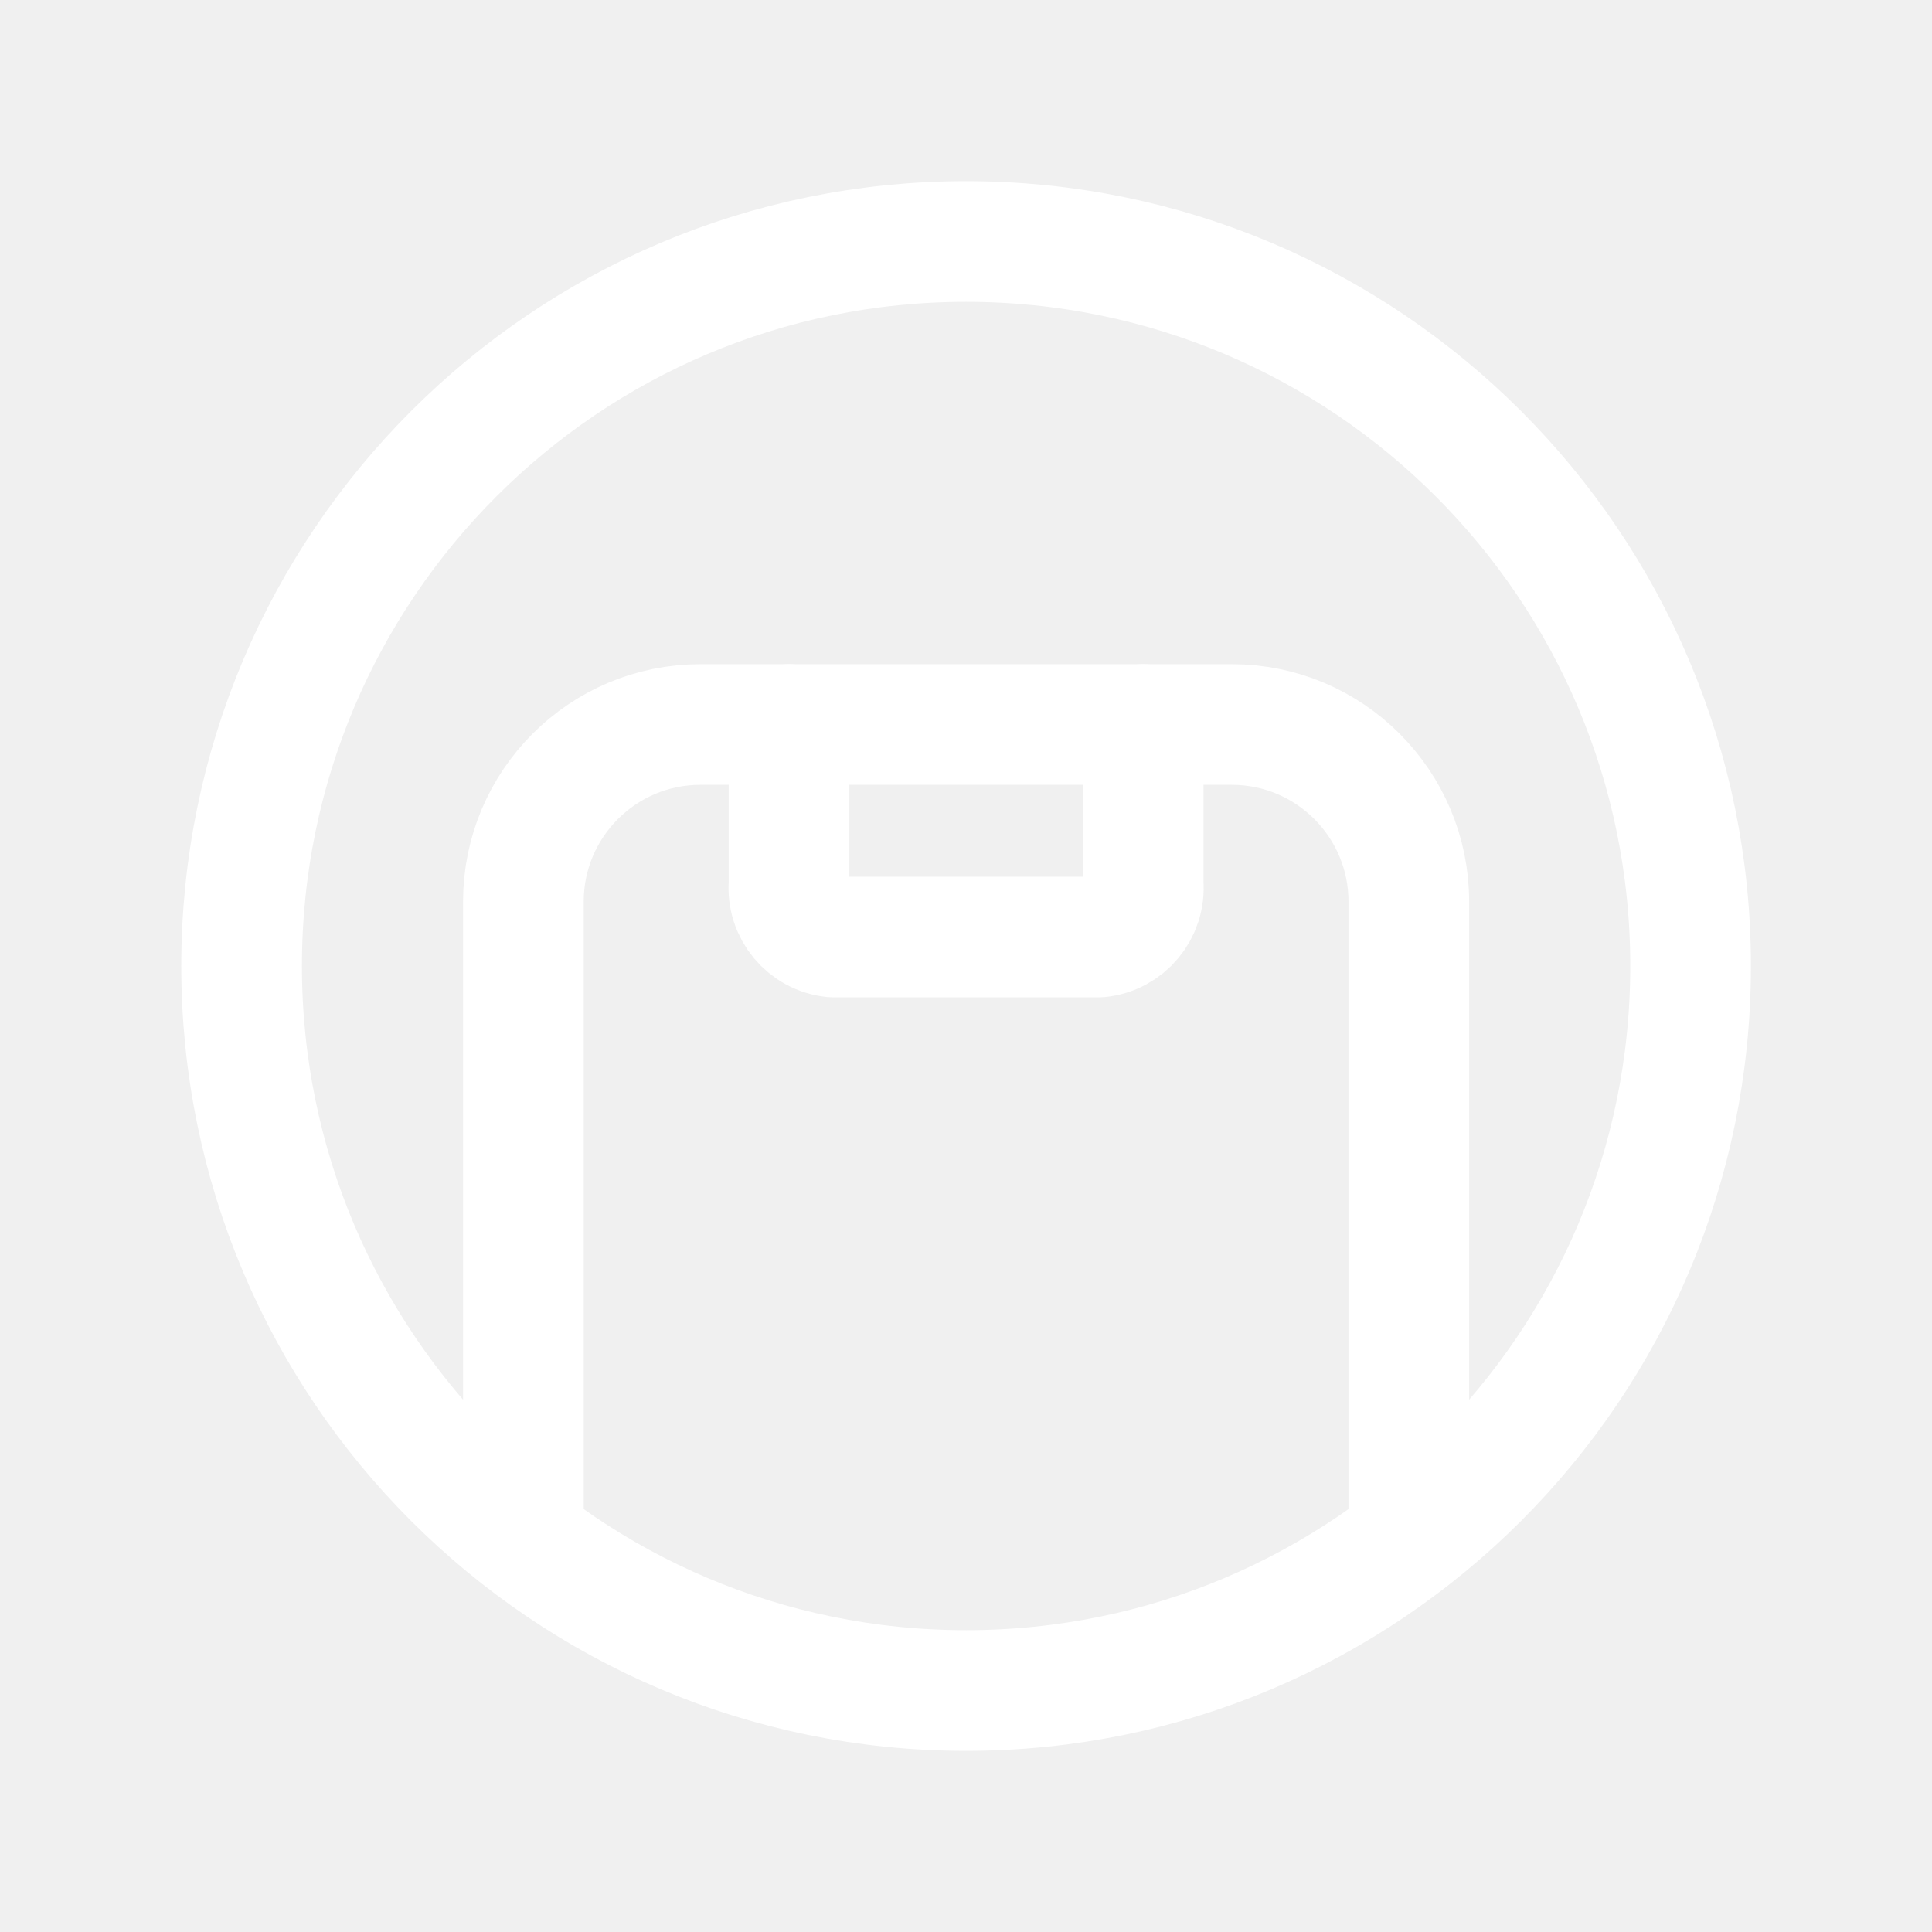
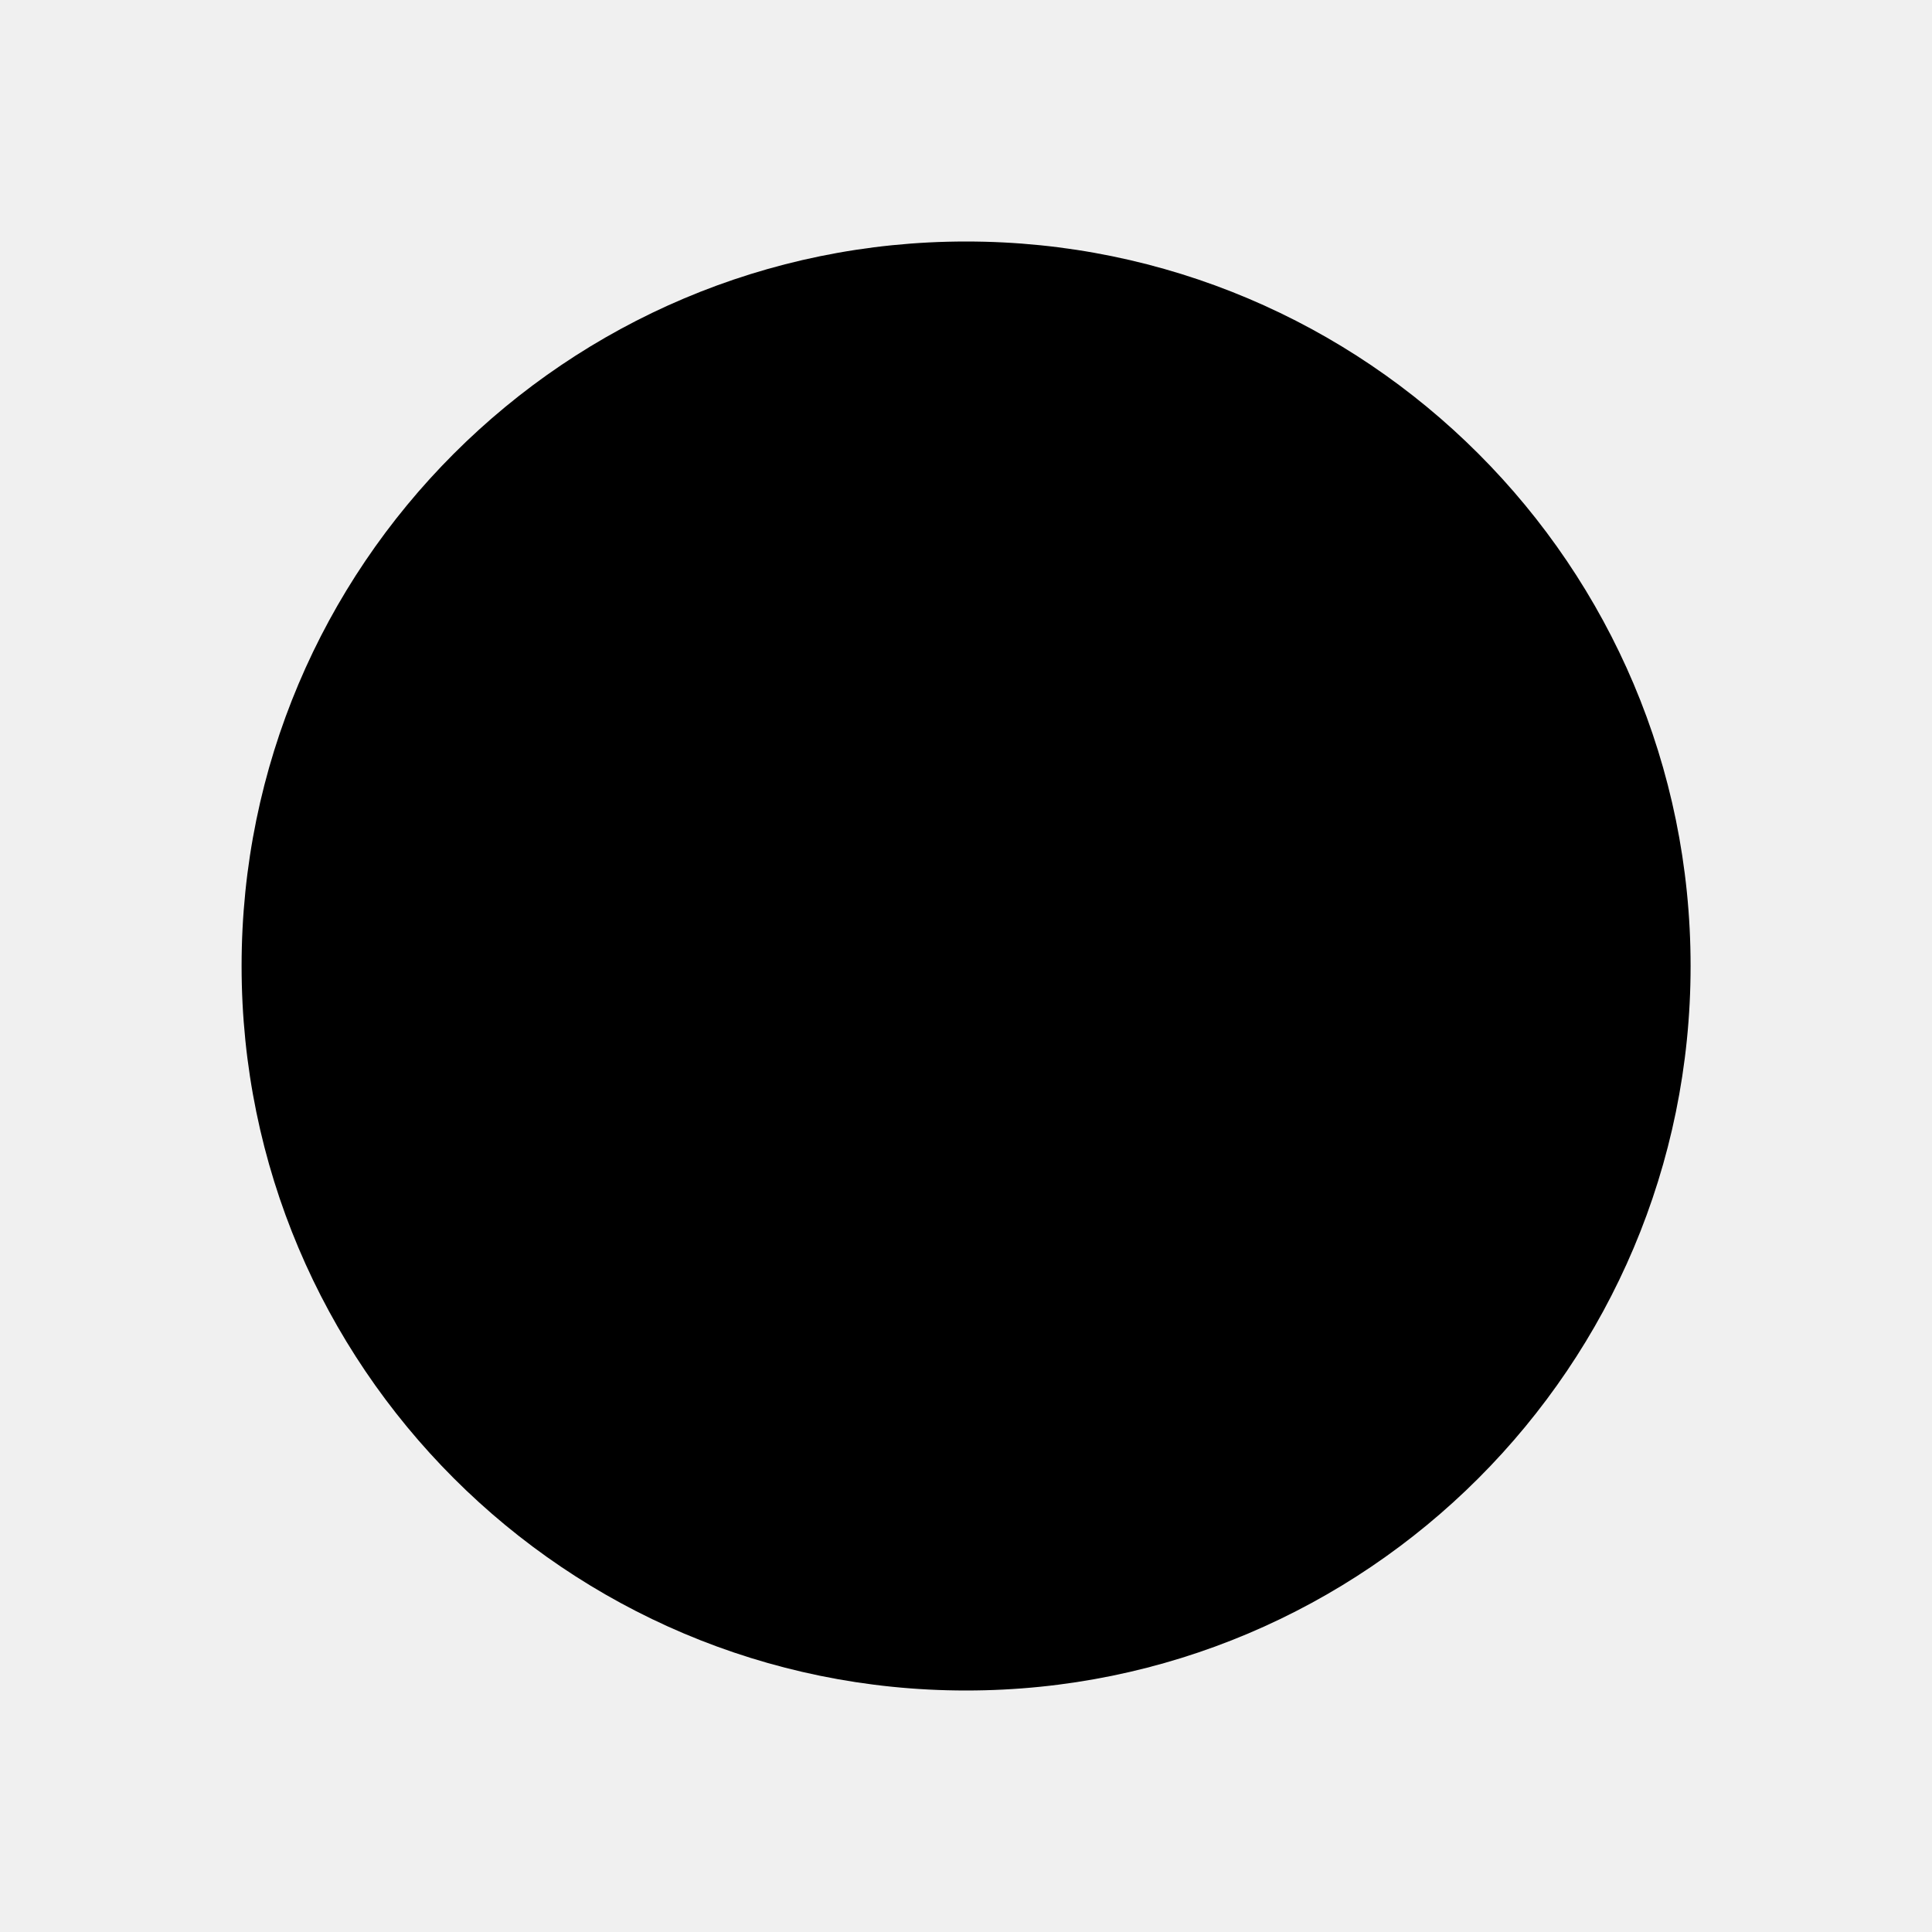
- <svg xmlns="http://www.w3.org/2000/svg" width="20" height="20" viewBox="0 0 20 20" fill="none">
-   <path d="M8.168 7.5V9.15C8.145 9.428 8.349 9.673 8.626 9.7H11.376C11.653 9.673 11.857 9.428 11.834 9.15V7.5" stroke="white" stroke-width="1.249" stroke-linecap="round" stroke-linejoin="round" />
-   <path d="M5.418 15.815V9.334C5.418 8.321 6.239 7.5 7.251 7.5H12.751C13.764 7.5 14.584 8.321 14.584 9.334V15.934" stroke="white" stroke-width="1.249" stroke-linecap="round" stroke-linejoin="round" />
-   <circle cx="10.001" cy="10" r="7.5" stroke="white" stroke-width="1.249" stroke-linecap="round" stroke-linejoin="round" />
+ <svg xmlns="http://www.w3.org/2000/svg" width="20" height="20" viewBox="0 0 20 20">
+   <path d="M8.168 7.5V9.15C8.145 9.428 8.349 9.673 8.626 9.7H11.376C11.653 9.673 11.857 9.428 11.834 9.15V7.5" stroke-width="1.249" stroke-linecap="round" stroke-linejoin="round" />
+   <path d="M5.418 15.815V9.334C5.418 8.321 6.239 7.5 7.251 7.5H12.751C13.764 7.5 14.584 8.321 14.584 9.334V15.934" stroke-width="1.249" stroke-linecap="round" stroke-linejoin="round" />
+   <circle cx="10.001" cy="10" r="7.5" stroke-width="1.249" stroke-linecap="round" stroke-linejoin="round" />
</svg>
